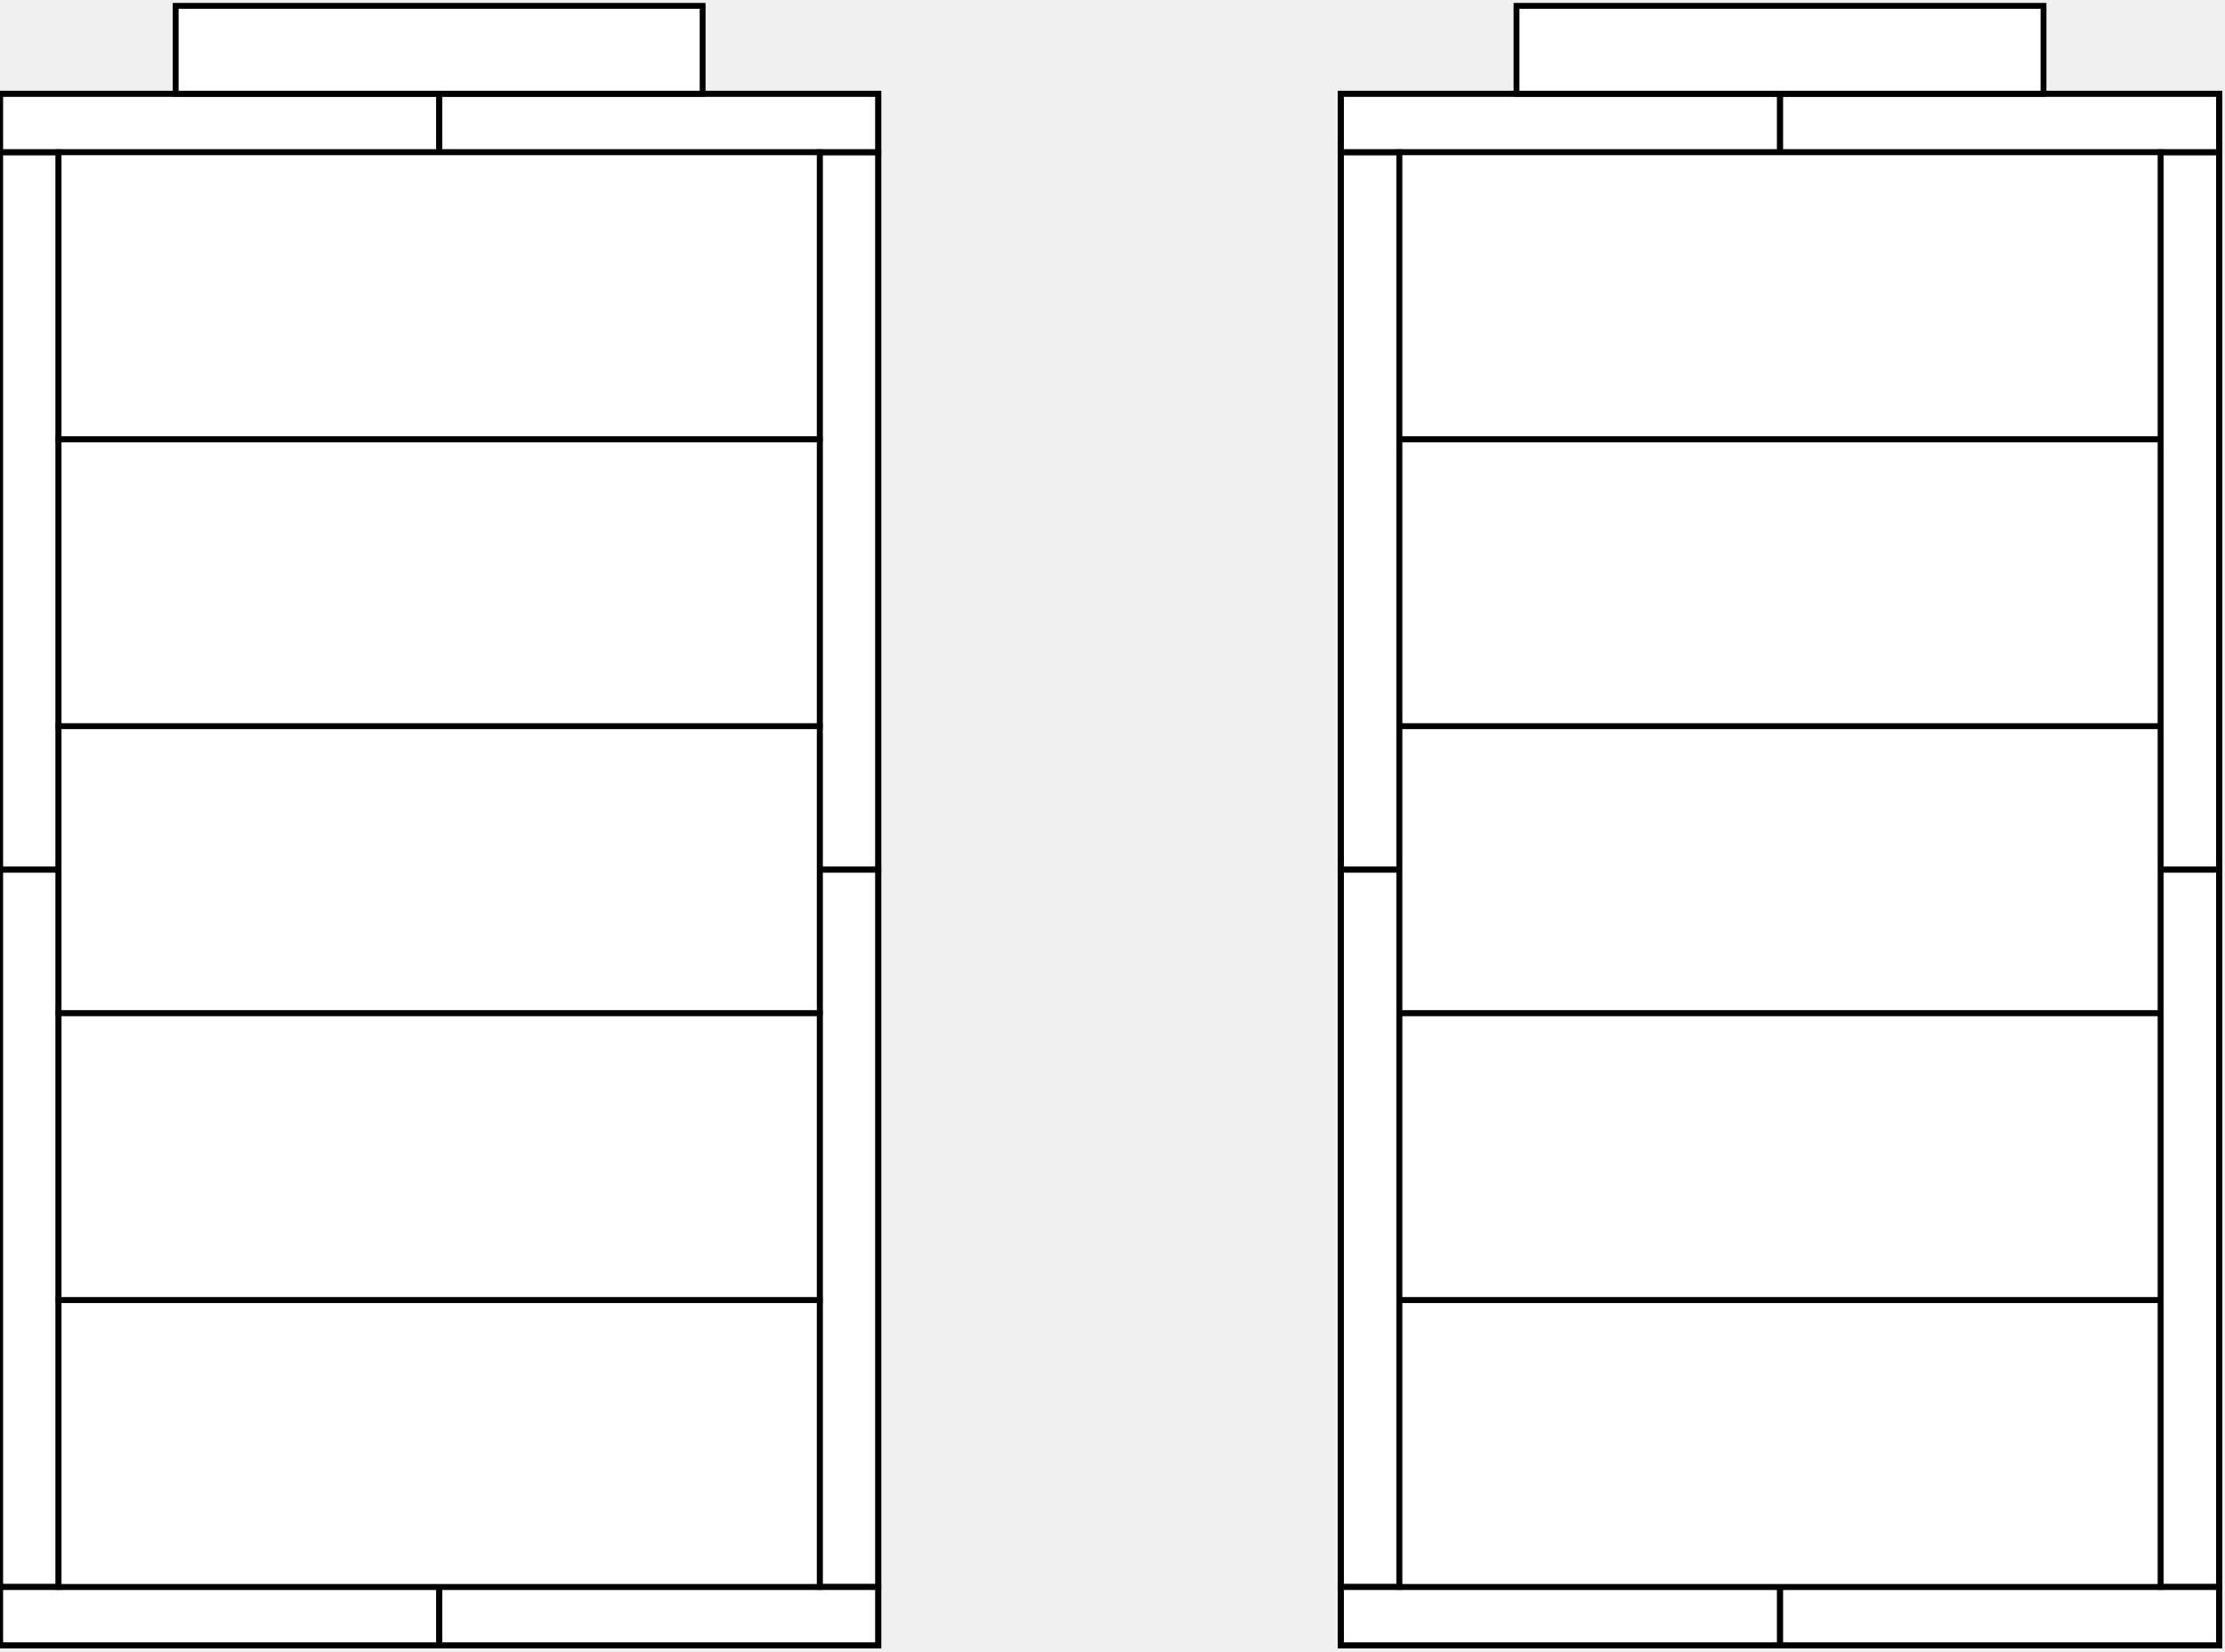
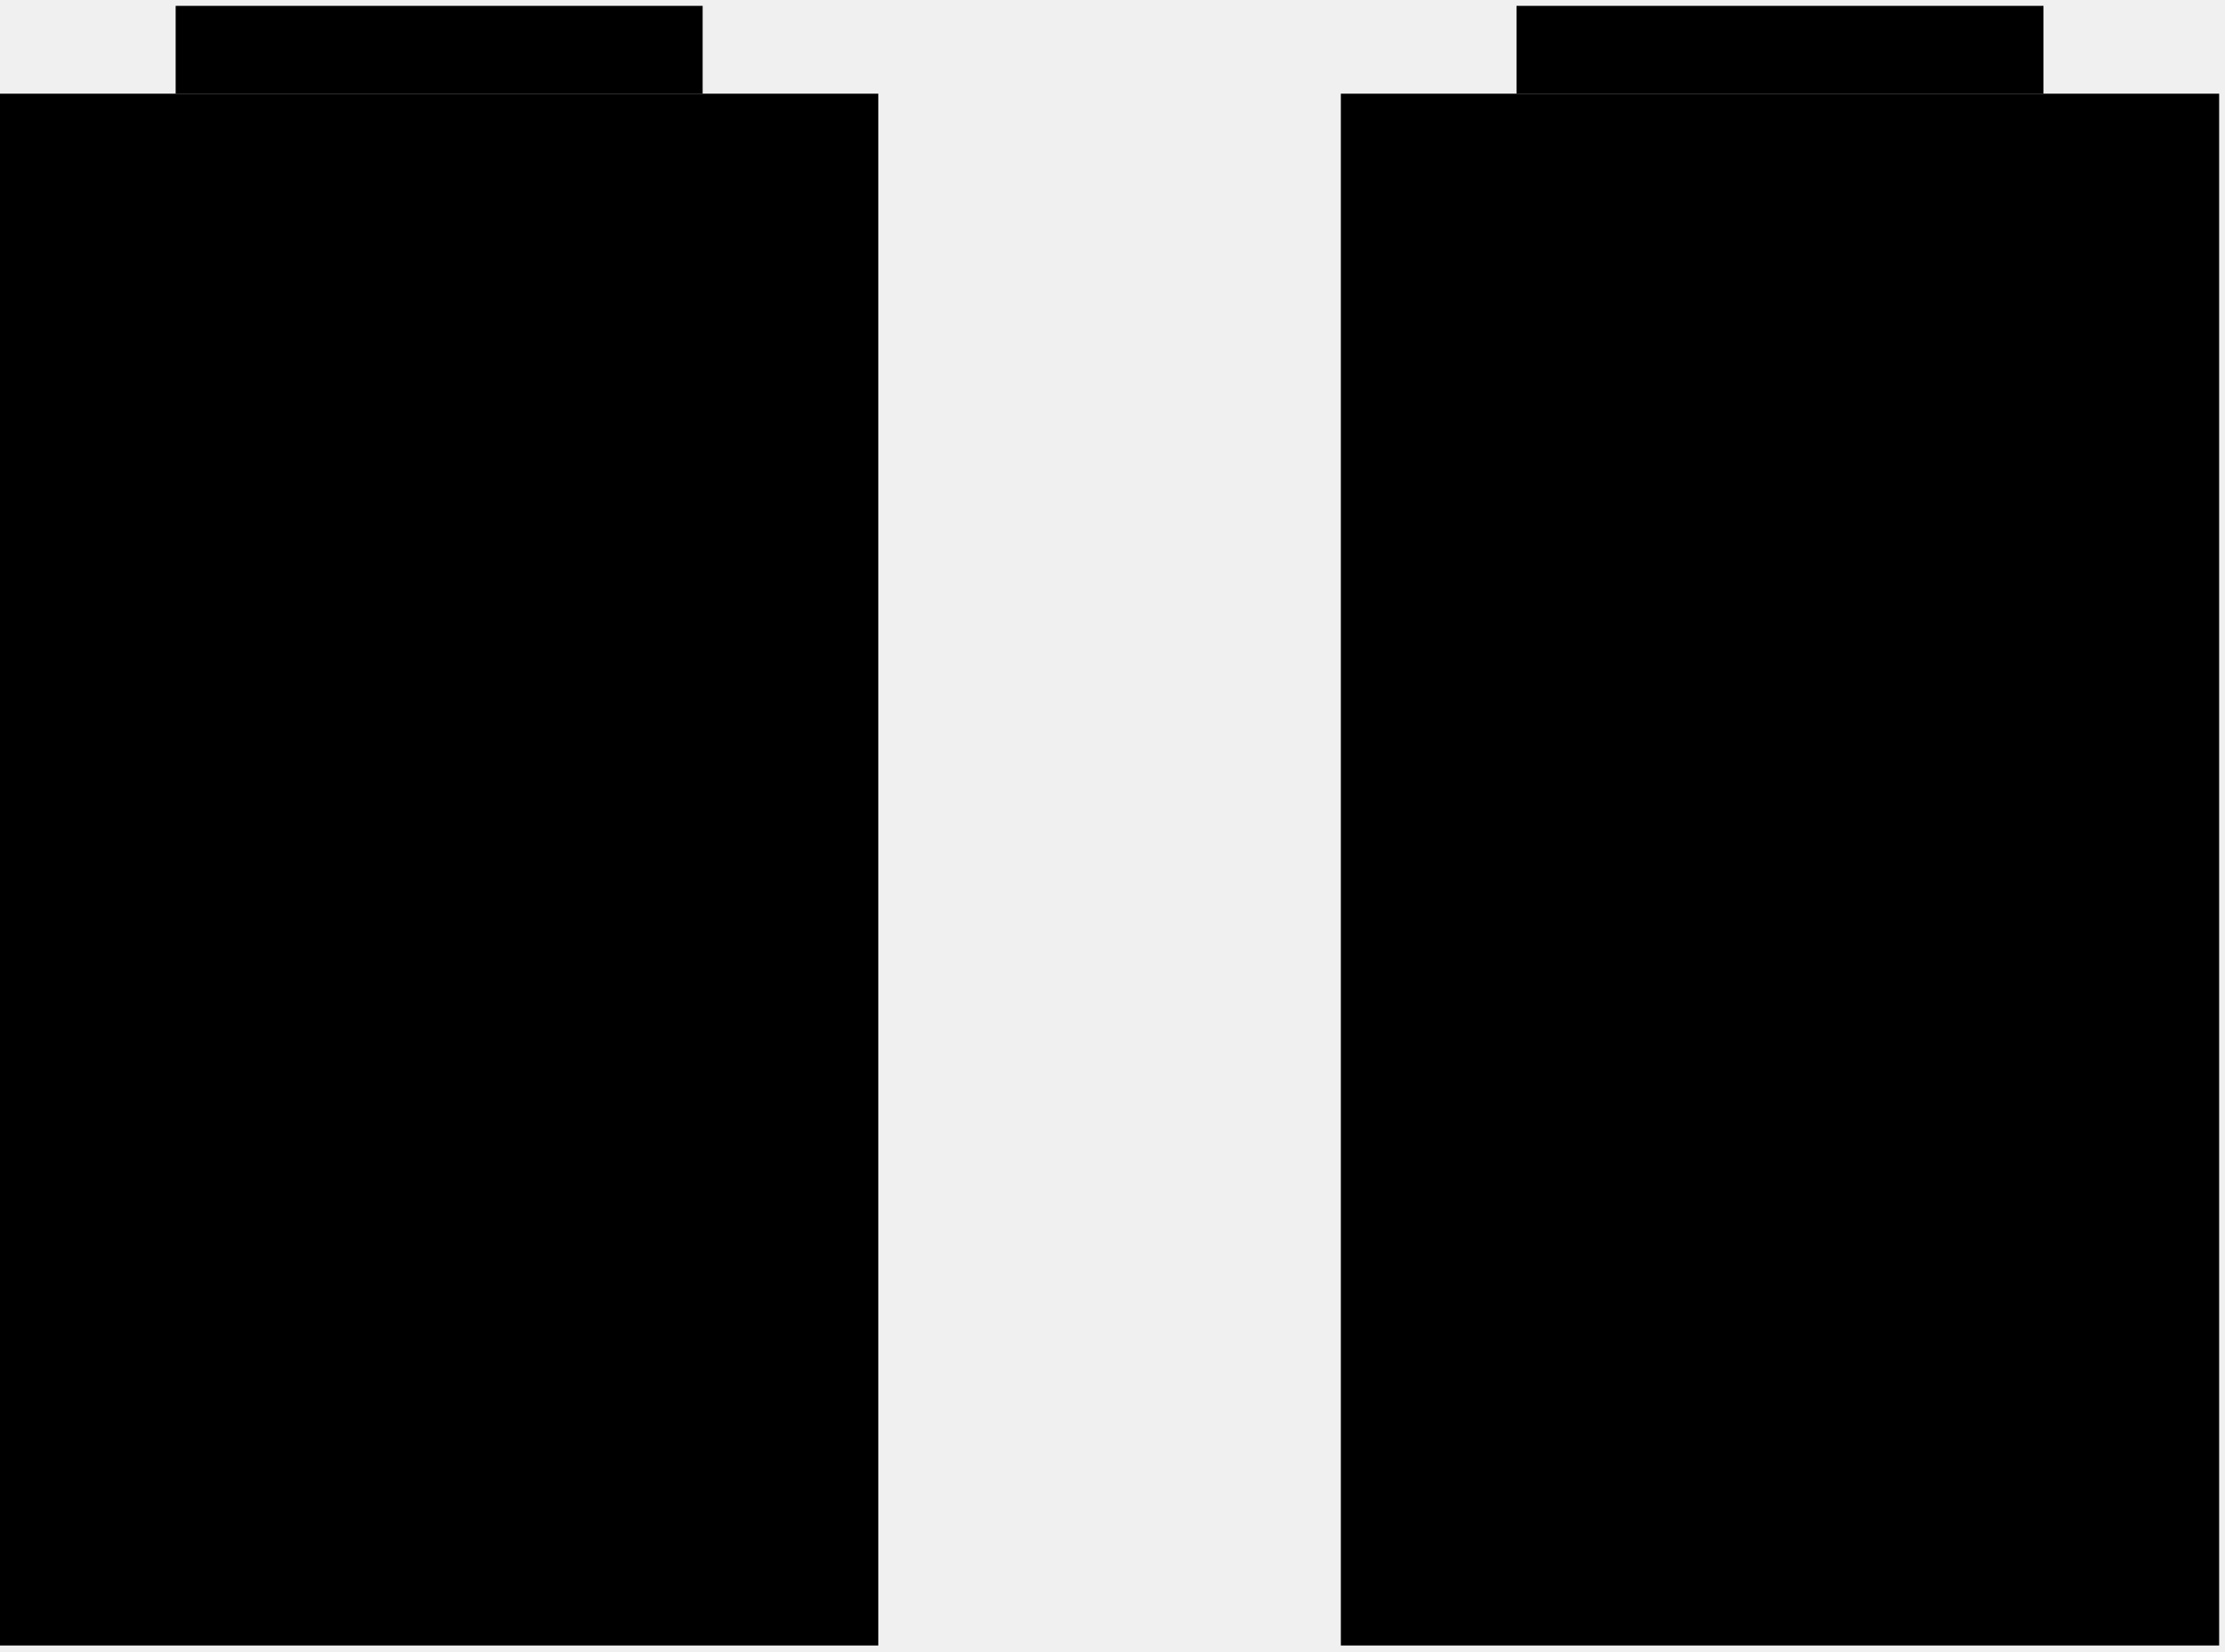
<svg xmlns="http://www.w3.org/2000/svg" version="1.1" viewBox="0 0 380 282">
-   <g stroke="#000" transform="translate(0,1)">
+   <g transform="translate(0,1)">
    <g transform="translate(0,0)">
-       <g fill="#fff">
+       <g>
        <rect y="15" width="150" height="265" />
        <rect x="30" width="90" height="15" />
      </g>
      <g fill="none">
        <rect y="270" width="75" height="10" />
        <rect x="75" y="270" width="75" height="10" />
        <rect y="15" width="75" height="10" />
        <rect x="75" y="15" width="75" height="10" />
        <rect y="25" width="10" height="122.5" />
        <rect y="147.5" width="10" height="122.5" />
        <rect x="140" y="25" width="10" height="122.5" />
        <rect x="140" y="147.5" width="10" height="122.5" />
      </g>
-       <g fill="#fff">
+       <g>
        <rect class="slot" x="10" y="221" width="130" height="49" />
        <rect class="slot" x="10" y="172" width="130" height="49" />
        <rect class="slot" x="10" y="123" width="130" height="49" />
        <rect class="slot" x="10" y="74" width="130" height="49" />
        <rect class="slot" x="10" y="25" width="130" height="49" />
      </g>
    </g>
    <g transform="translate(229,0)">
-       <g fill="#fff">
+       <g>
        <rect y="15" width="150" height="265" />
        <rect x="30" width="90" height="15" />
      </g>
      <g fill="none">
        <rect y="270" width="75" height="10" />
        <rect x="75" y="270" width="75" height="10" />
        <rect y="15" width="75" height="10" />
        <rect x="75" y="15" width="75" height="10" />
        <rect y="25" width="10" height="122.5" />
        <rect y="147.5" width="10" height="122.5" />
        <rect x="140" y="25" width="10" height="122.5" />
        <rect x="140" y="147.5" width="10" height="122.5" />
      </g>
-       <g fill="#fff">
+       <g>
        <rect class="slot" x="10" y="221" width="130" height="49" />
        <rect class="slot" x="10" y="172" width="130" height="49" />
        <rect class="slot" x="10" y="123" width="130" height="49" />
        <rect class="slot" x="10" y="74" width="130" height="49" />
        <rect class="slot" x="10" y="25" width="130" height="49" />
      </g>
    </g>
  </g>
</svg>
